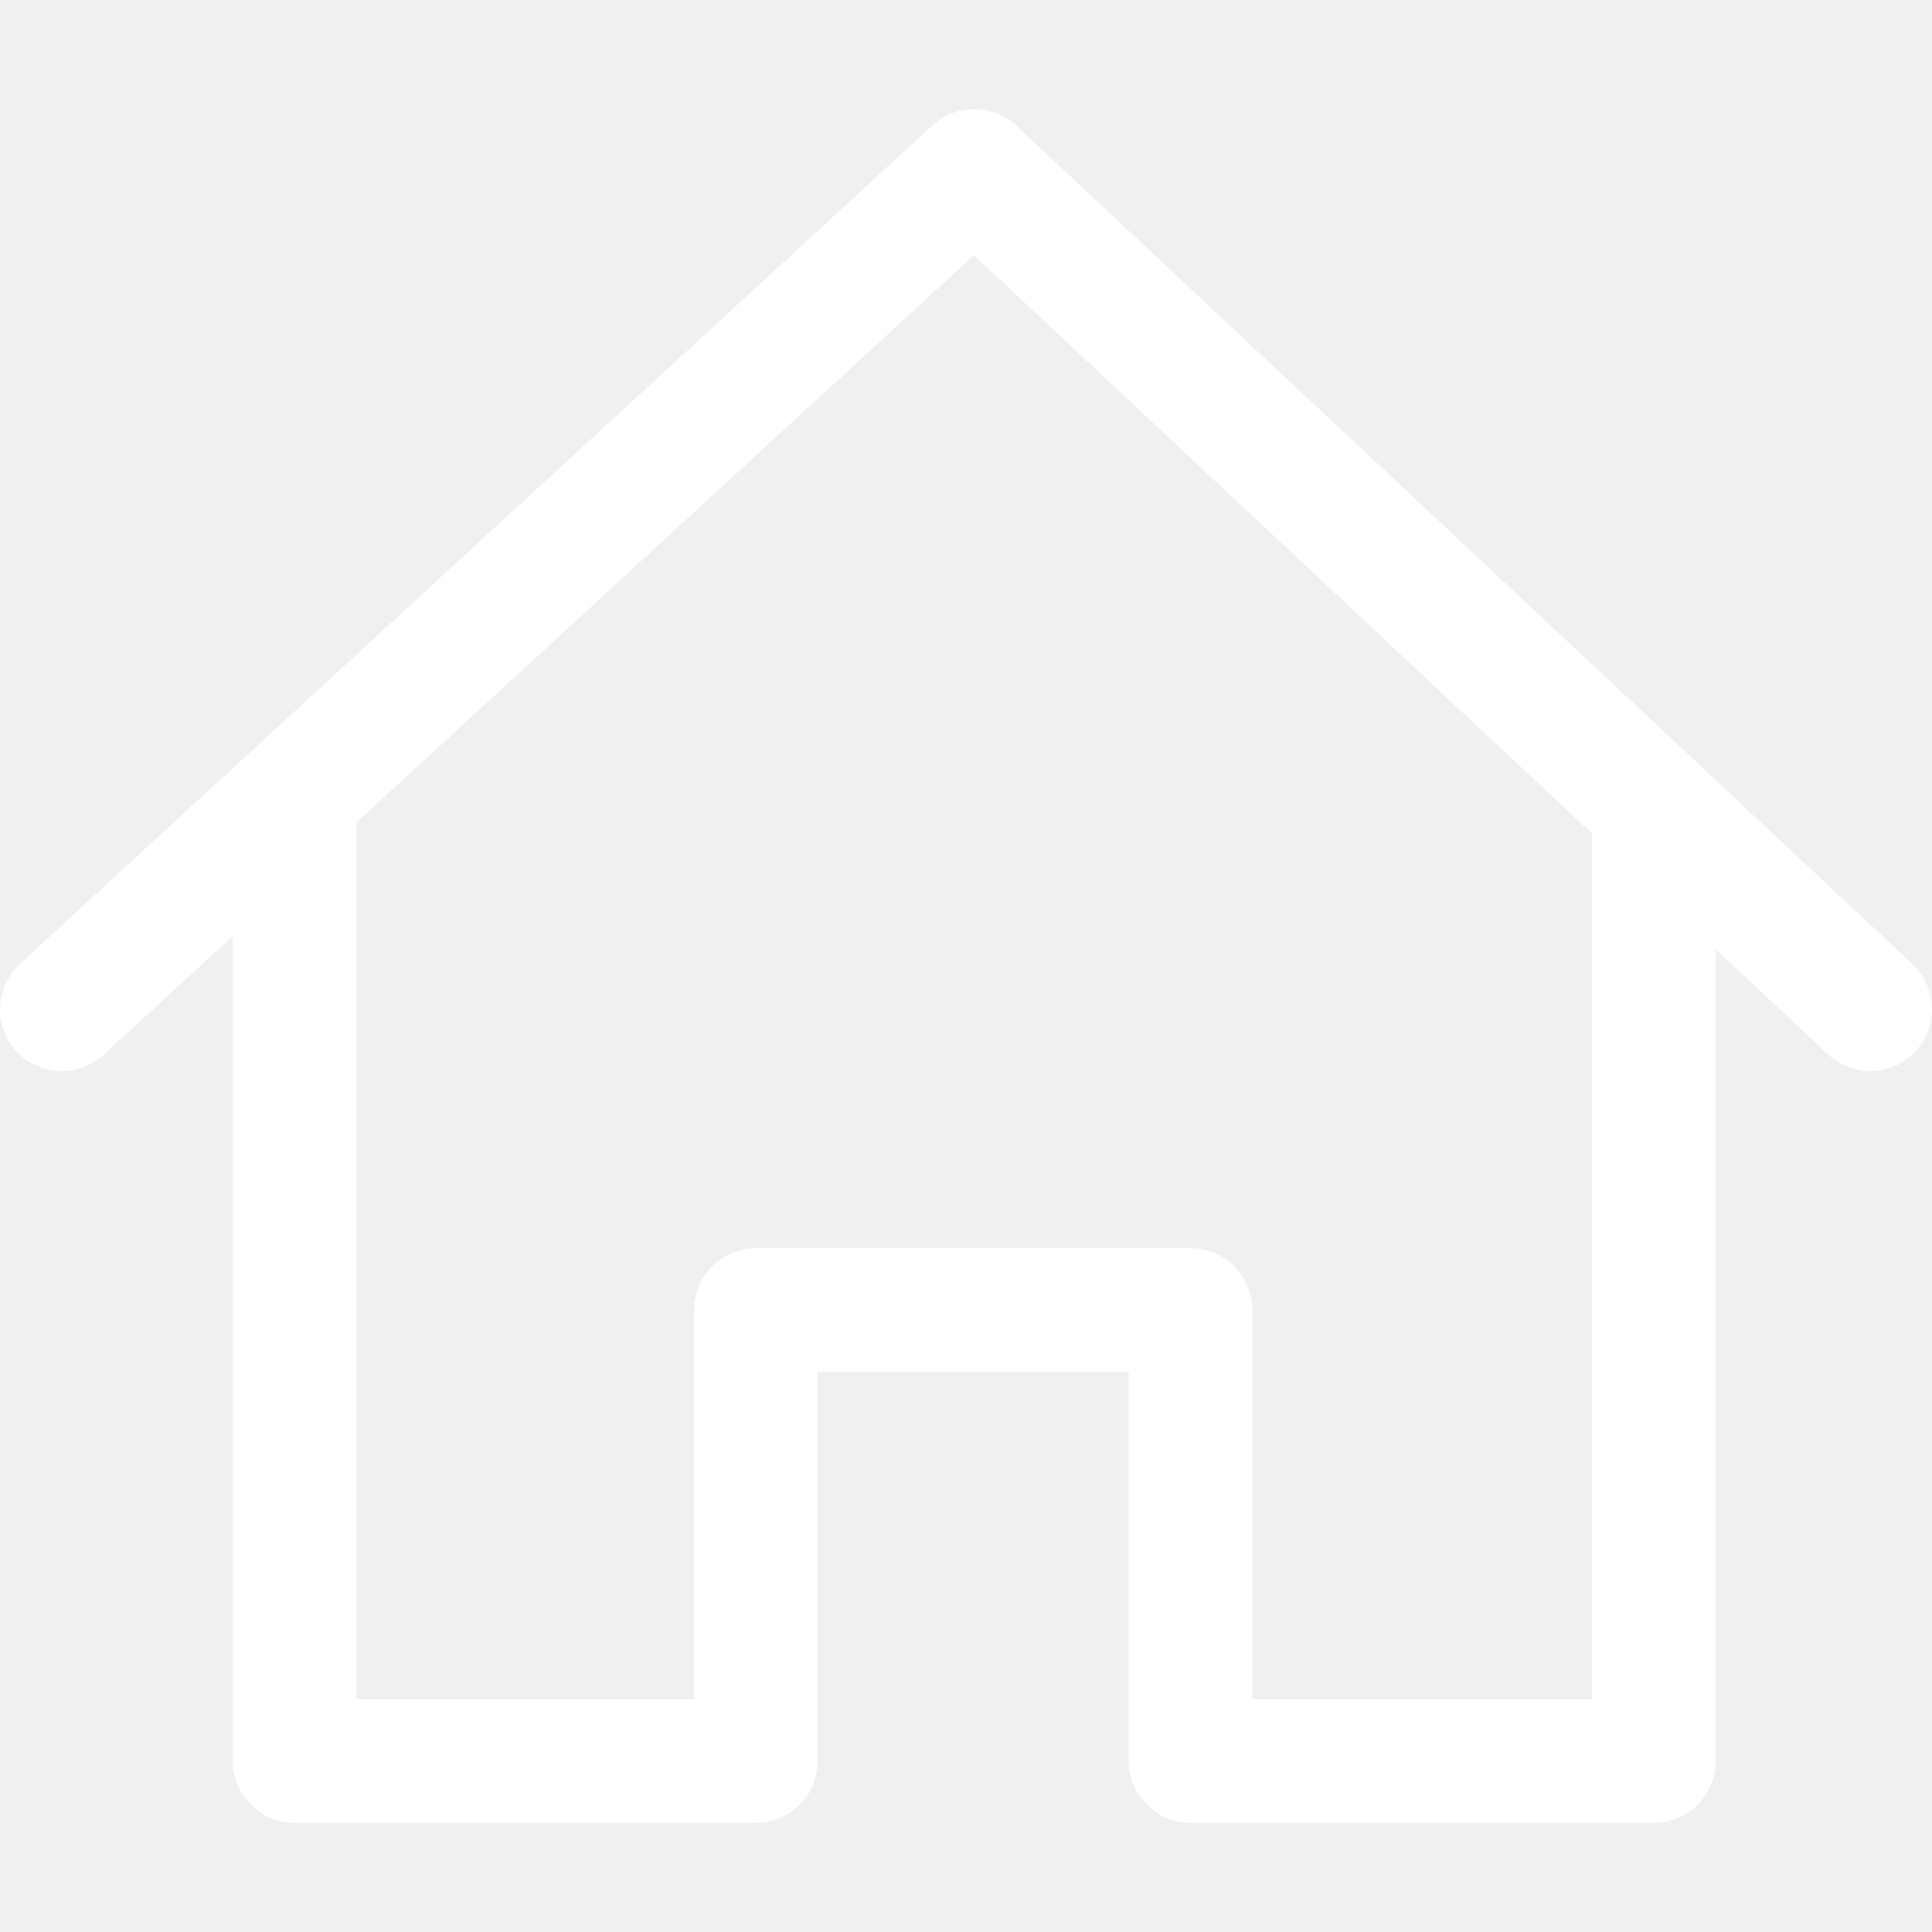
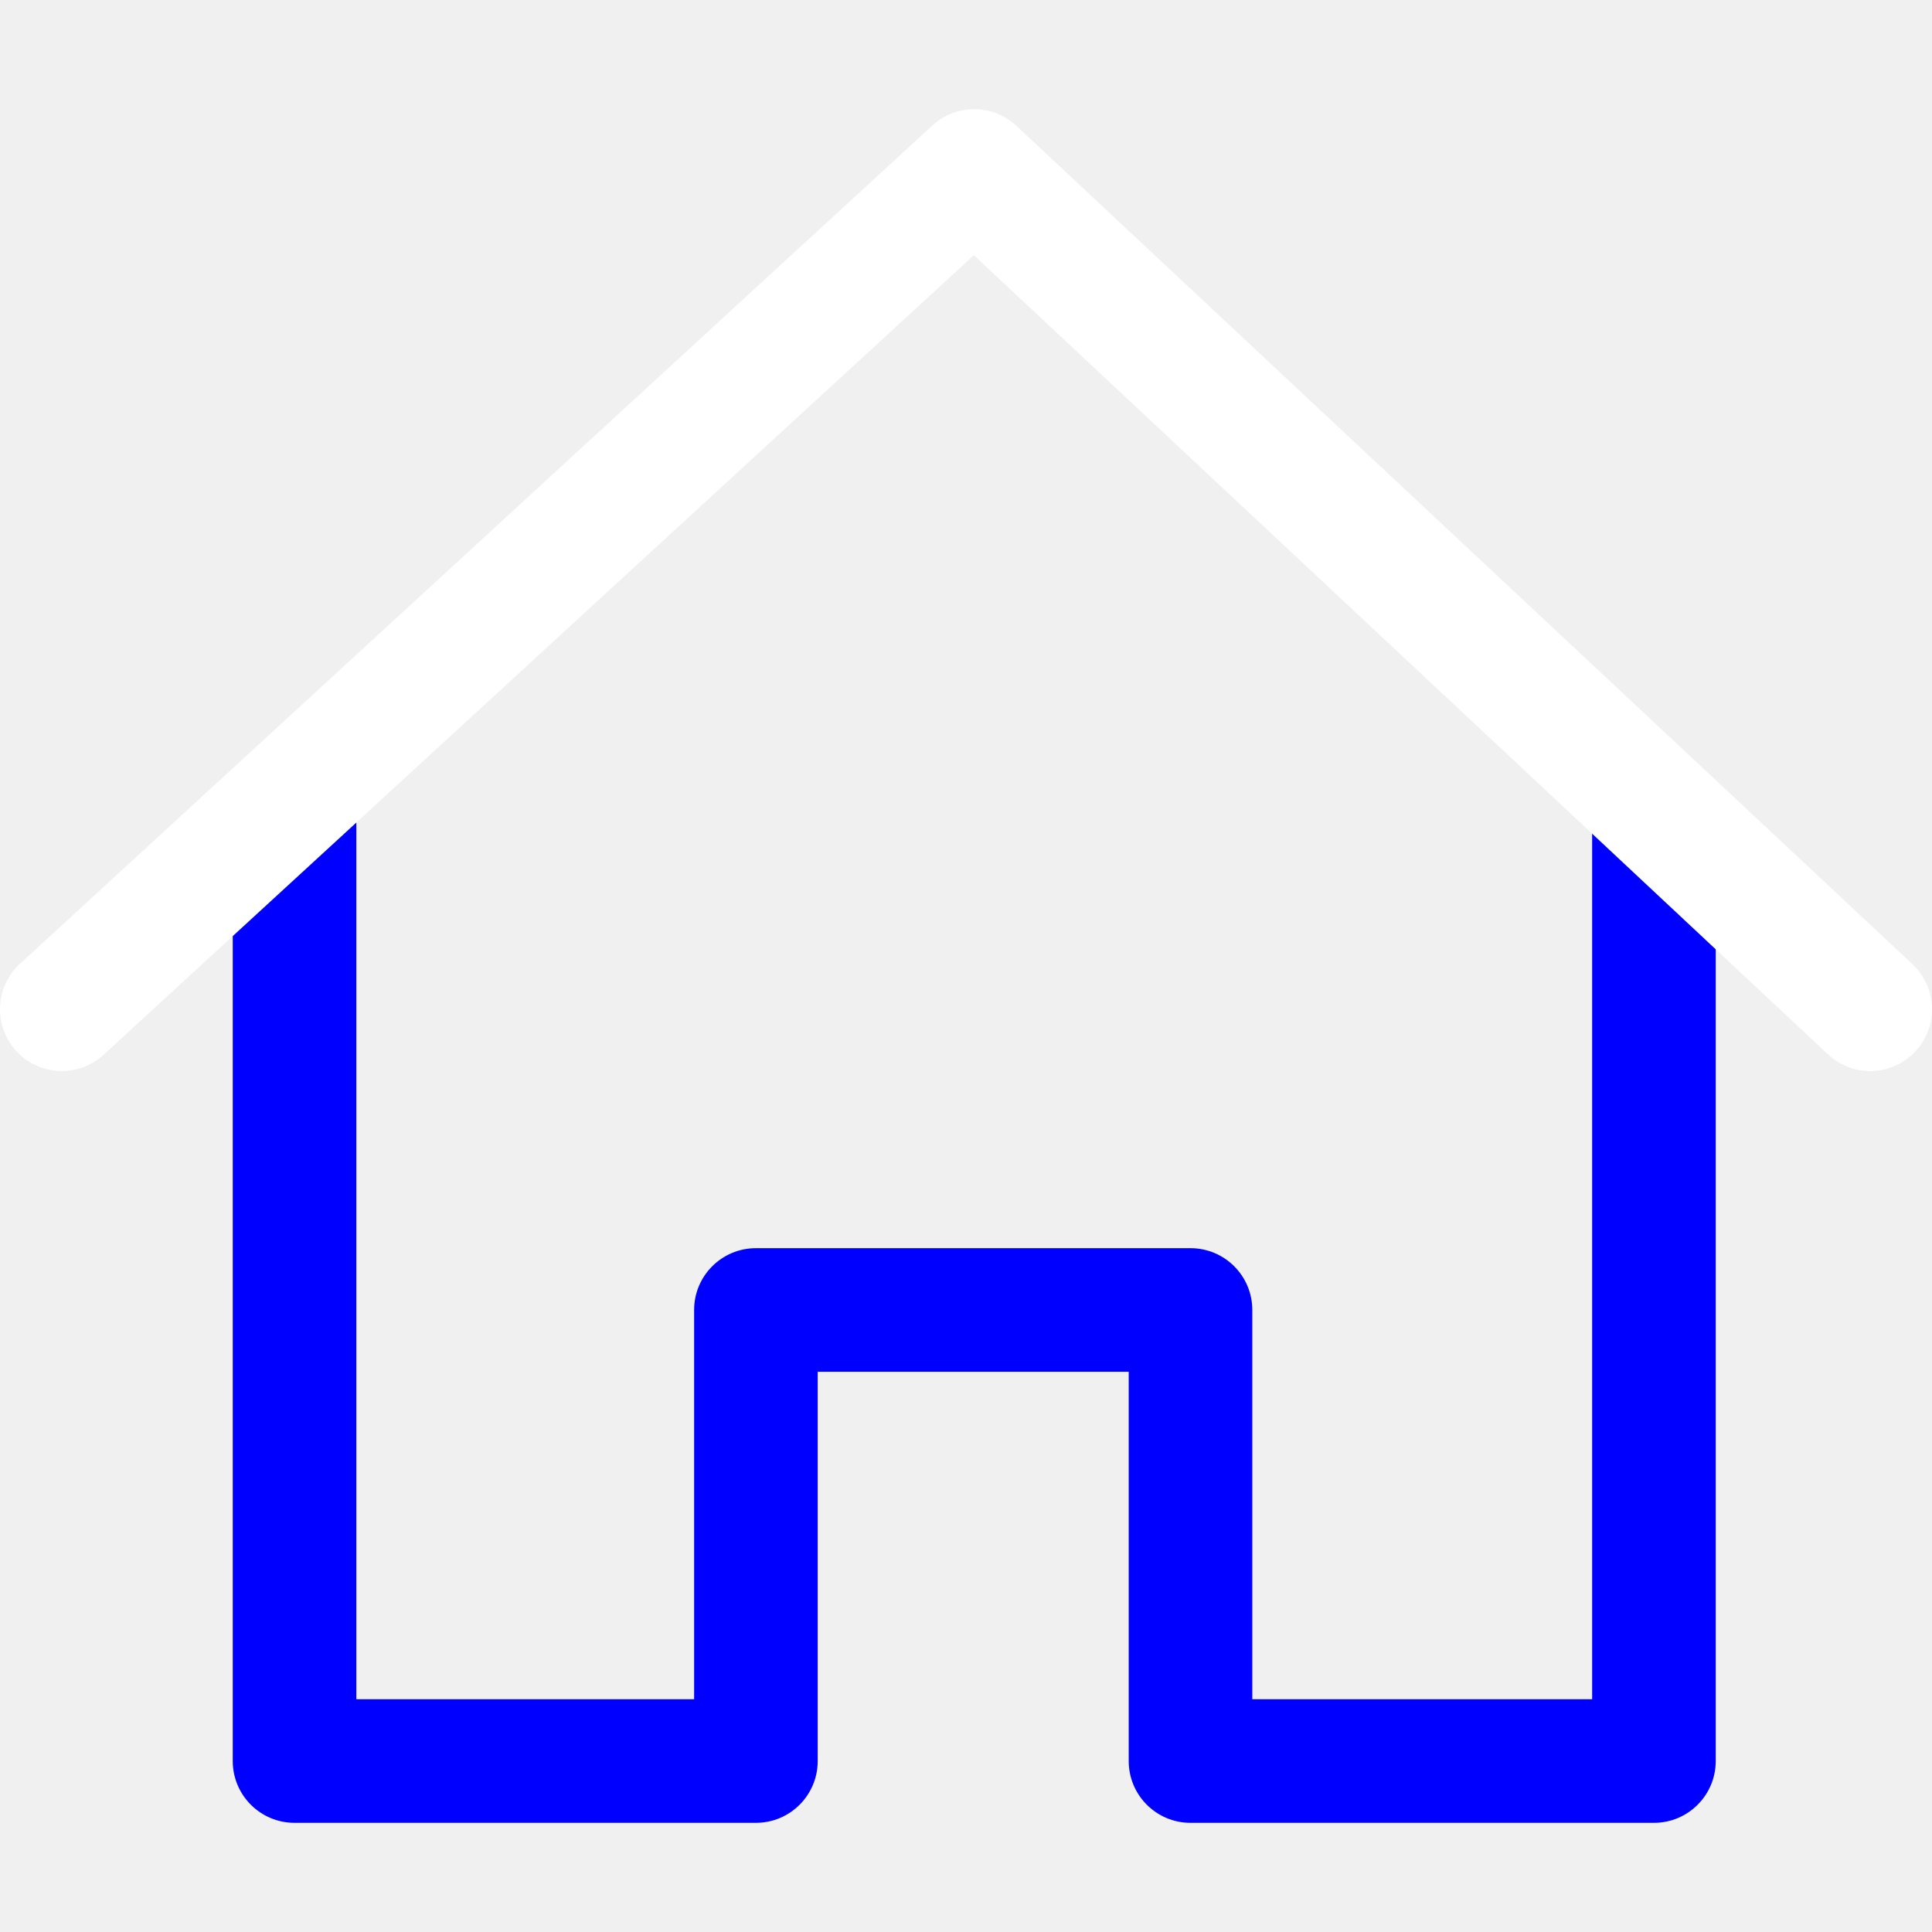
<svg xmlns="http://www.w3.org/2000/svg" version="1.1" width="512" height="512" x="0" y="0" viewBox="0 0 512 512" style="enable-background:new 0 0 512 512" xml:space="preserve" class="">
  <g>
    <g>
      <g>
-         <path d="M421.936,211.786v238.533h-90.064V347.155c0-9.045-7.331-16.375-16.375-16.375H200.324    c-9.045,0-16.375,7.331-16.375,16.375v103.164H94.431V211.786H61.681v254.908c0,9.045,7.331,16.375,16.375,16.375h122.269    c9.045,0,16.375-7.331,16.375-16.375V363.531h82.422v103.164c0,9.045,7.331,16.375,16.375,16.375h122.815    c9.045,0,16.375-7.331,16.375-16.375V211.786H421.936z" fill="#ffffff" data-original="#000000" style="" class="" />
+         <path d="M421.936,211.786v238.533h-90.064V347.155c0-9.045-7.331-16.375-16.375-16.375H200.324    c-9.045,0-16.375,7.331-16.375,16.375v103.164H94.431V211.786H61.681v254.908c0,9.045,7.331,16.375,16.375,16.375h122.269    c9.045,0,16.375-7.331,16.375-16.375V363.531h82.422v103.164c0,9.045,7.331,16.375,16.375,16.375h122.815    c9.045,0,16.375-7.331,16.375-16.375V211.786H421.936z" fill="blue" data-original="#000000" style="" class="" />
      </g>
    </g>
    <g>
      <g>
        <path d="M506.815,255.508L269.373,33.351c-6.25-5.857-15.966-5.895-22.27-0.104L5.295,255.405    c-6.659,6.119-7.096,16.474-0.977,23.133c3.226,3.521,7.636,5.3,12.063,5.3c3.957,0,7.931-1.43,11.075-4.318L258.085,67.635    l226.355,211.787c6.616,6.184,16.965,5.83,23.144-0.77C513.758,272.047,513.419,261.687,506.815,255.508z" fill="#ffffff" data-original="#000000" style="" class="" />
      </g>
    </g>
    <g>
</g>
    <g>
</g>
    <g>
</g>
    <g>
</g>
    <g>
</g>
    <g>
</g>
    <g>
</g>
    <g>
</g>
    <g>
</g>
    <g>
</g>
    <g>
</g>
    <g>
</g>
    <g>
</g>
    <g>
</g>
    <g>
</g>
  </g>
</svg>
